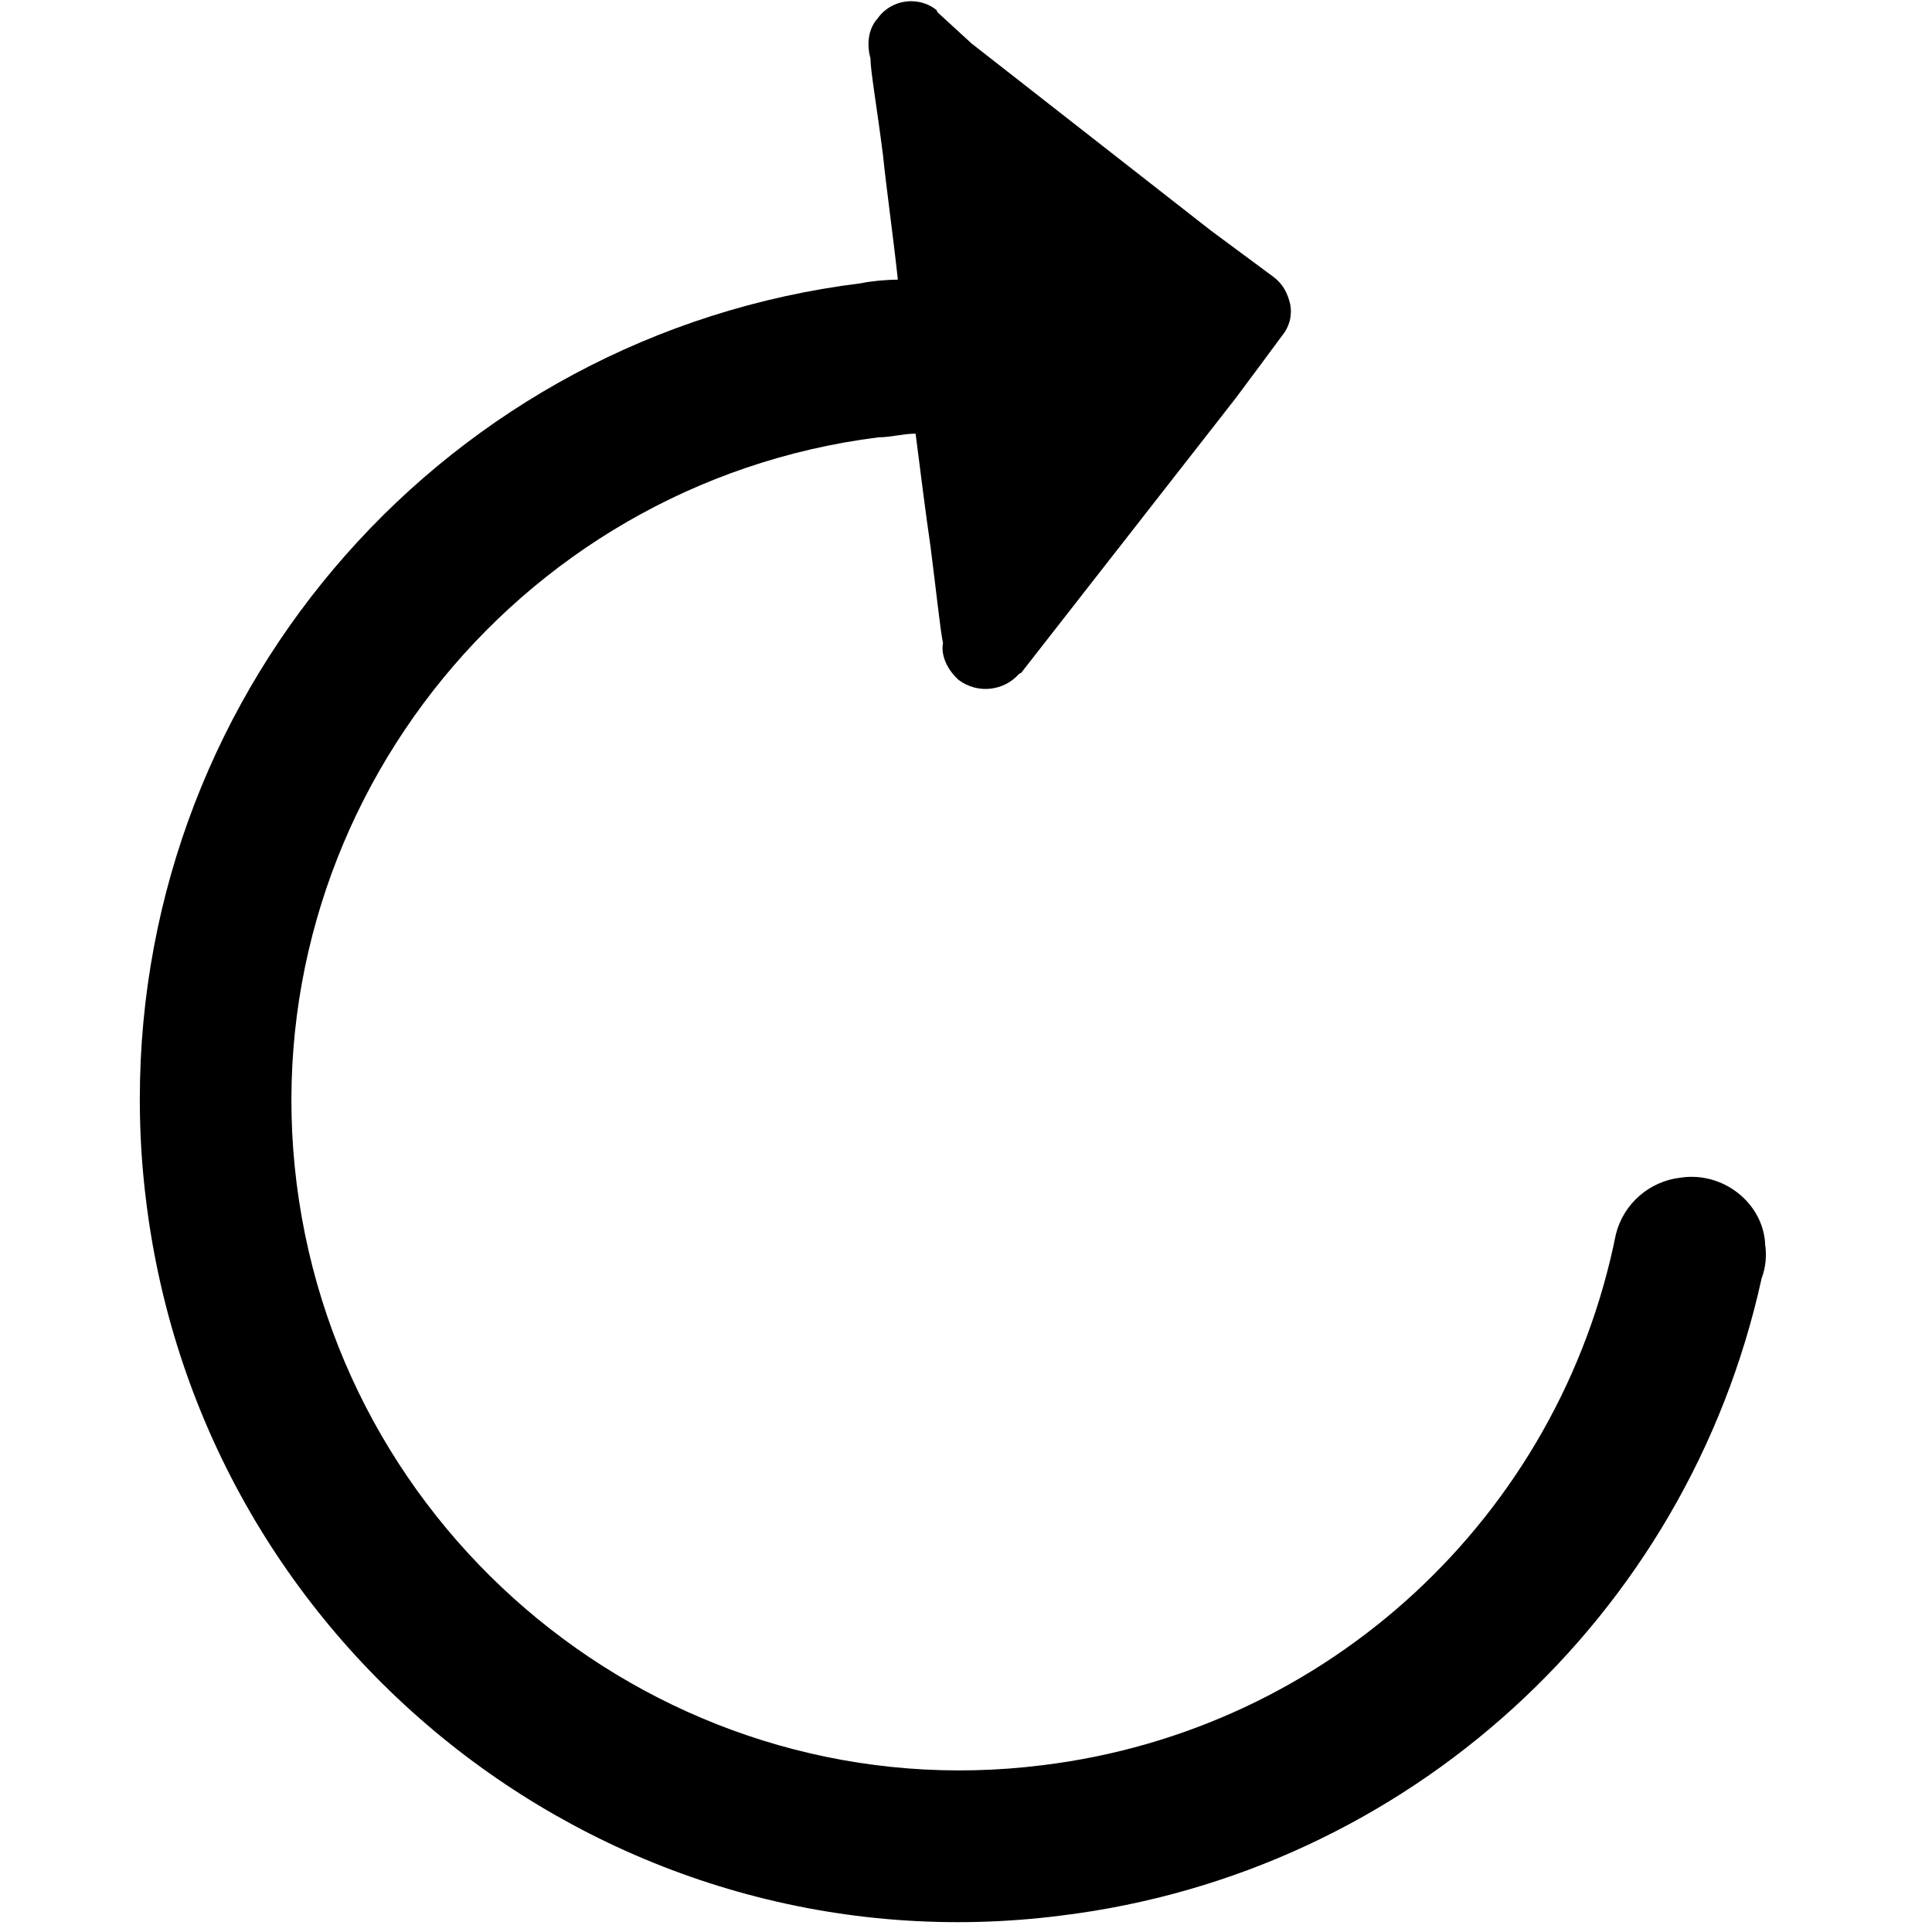
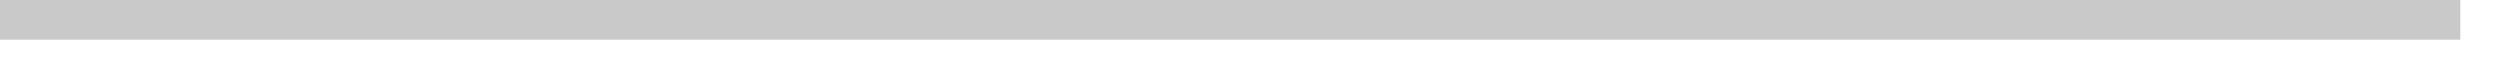
- <svg xmlns="http://www.w3.org/2000/svg" version="1.1" width="11px" height="11px">
-   <g transform="matrix(1 0 0 1 -1632 -4981 )">
-     <path d="M 10.049 7.079  C 10.06 7.146  10.054 7.215  10.03 7.278  C 9.606 9.21  8.009 10.664  6.045 10.906  C 3.498 11.233  1.153 9.413  0.833 6.846  C 0.808 6.651  0.796 6.455  0.796 6.258  C 0.796 3.896  2.556 1.904  4.9 1.613  C 4.962 1.6  5.043 1.593  5.112 1.592  C 5.084 1.333  5.049 1.092  5.027 0.88  C 4.992 0.606  4.956 0.401  4.956 0.332  C 4.935 0.257  4.941 0.167  4.996 0.106  C 5.039 0.044  5.111 0.007  5.187 0.007  C 5.24 0.007  5.291 0.024  5.332 0.057  L 5.338 0.07  L 5.531 0.247  L 6.892 1.311  L 7.085 1.454  L 7.25 1.576  C 7.305 1.617  7.332 1.671  7.346 1.733  C 7.358 1.797  7.341 1.862  7.299 1.912  L 7.177 2.077  L 7.034 2.269  L 5.971 3.63  L 5.815 3.83  L 5.802 3.837  C 5.714 3.936  5.565 3.951  5.459 3.872  C 5.397 3.817  5.355 3.735  5.369 3.66  C 5.355 3.599  5.333 3.386  5.298 3.112  C 5.27 2.921  5.242 2.695  5.213 2.469  C 5.144 2.469  5.069 2.49  5.001 2.49  C 2.919 2.753  1.427 4.658  1.689 6.739  C 1.952 8.821  3.857 10.313  5.938 10.05  C 7.563 9.851  8.878 8.633  9.2 7.028  C 9.243 6.854  9.391 6.725  9.569 6.705  C 9.808 6.669  10.035 6.846  10.05 7.079  Z " fill-rule="nonzero" fill="#000000" stroke="none" transform="matrix(1 0 0 1 1632 4981 )" />
+ <svg xmlns="http://www.w3.org/2000/svg" version="1.1" width="63px" height="2px">
+   <g transform="matrix(1 0 0 1 -1276 -6902 )">
+     <path d="M 1276 6902.5  L 1338 6902.5  " stroke-width="1" stroke="#c9c9c9" fill="none" />
  </g>
</svg>
